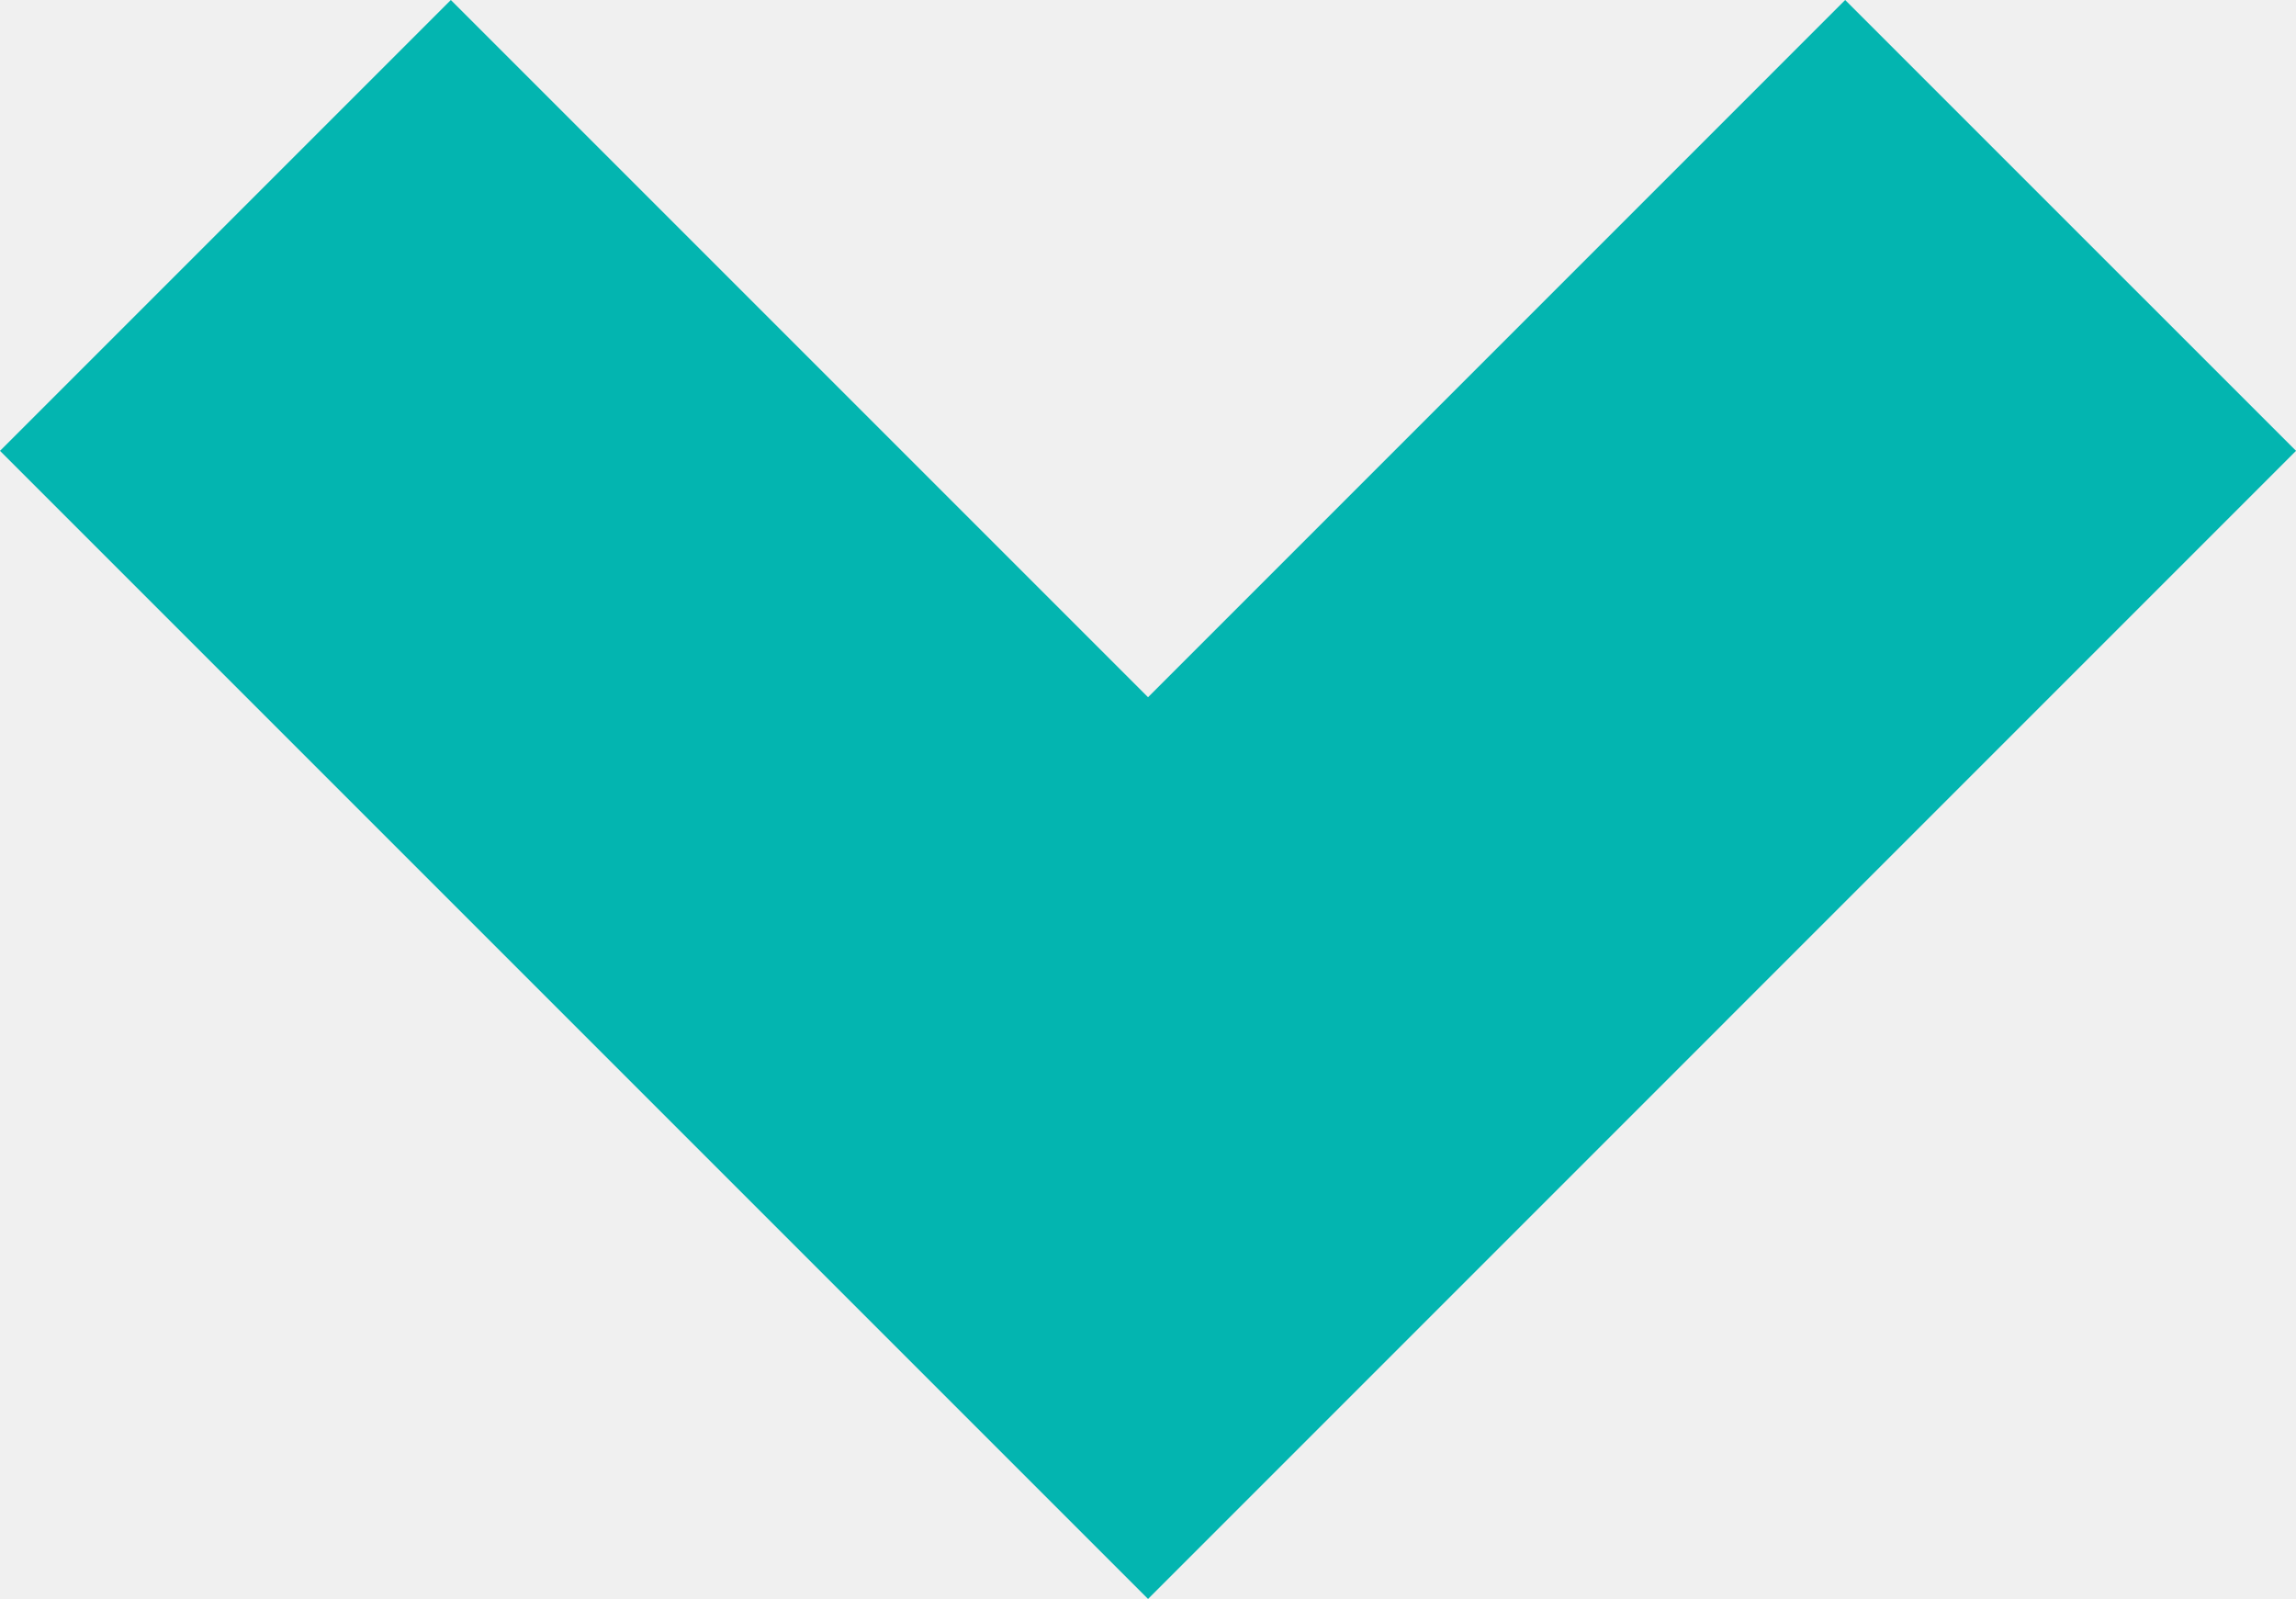
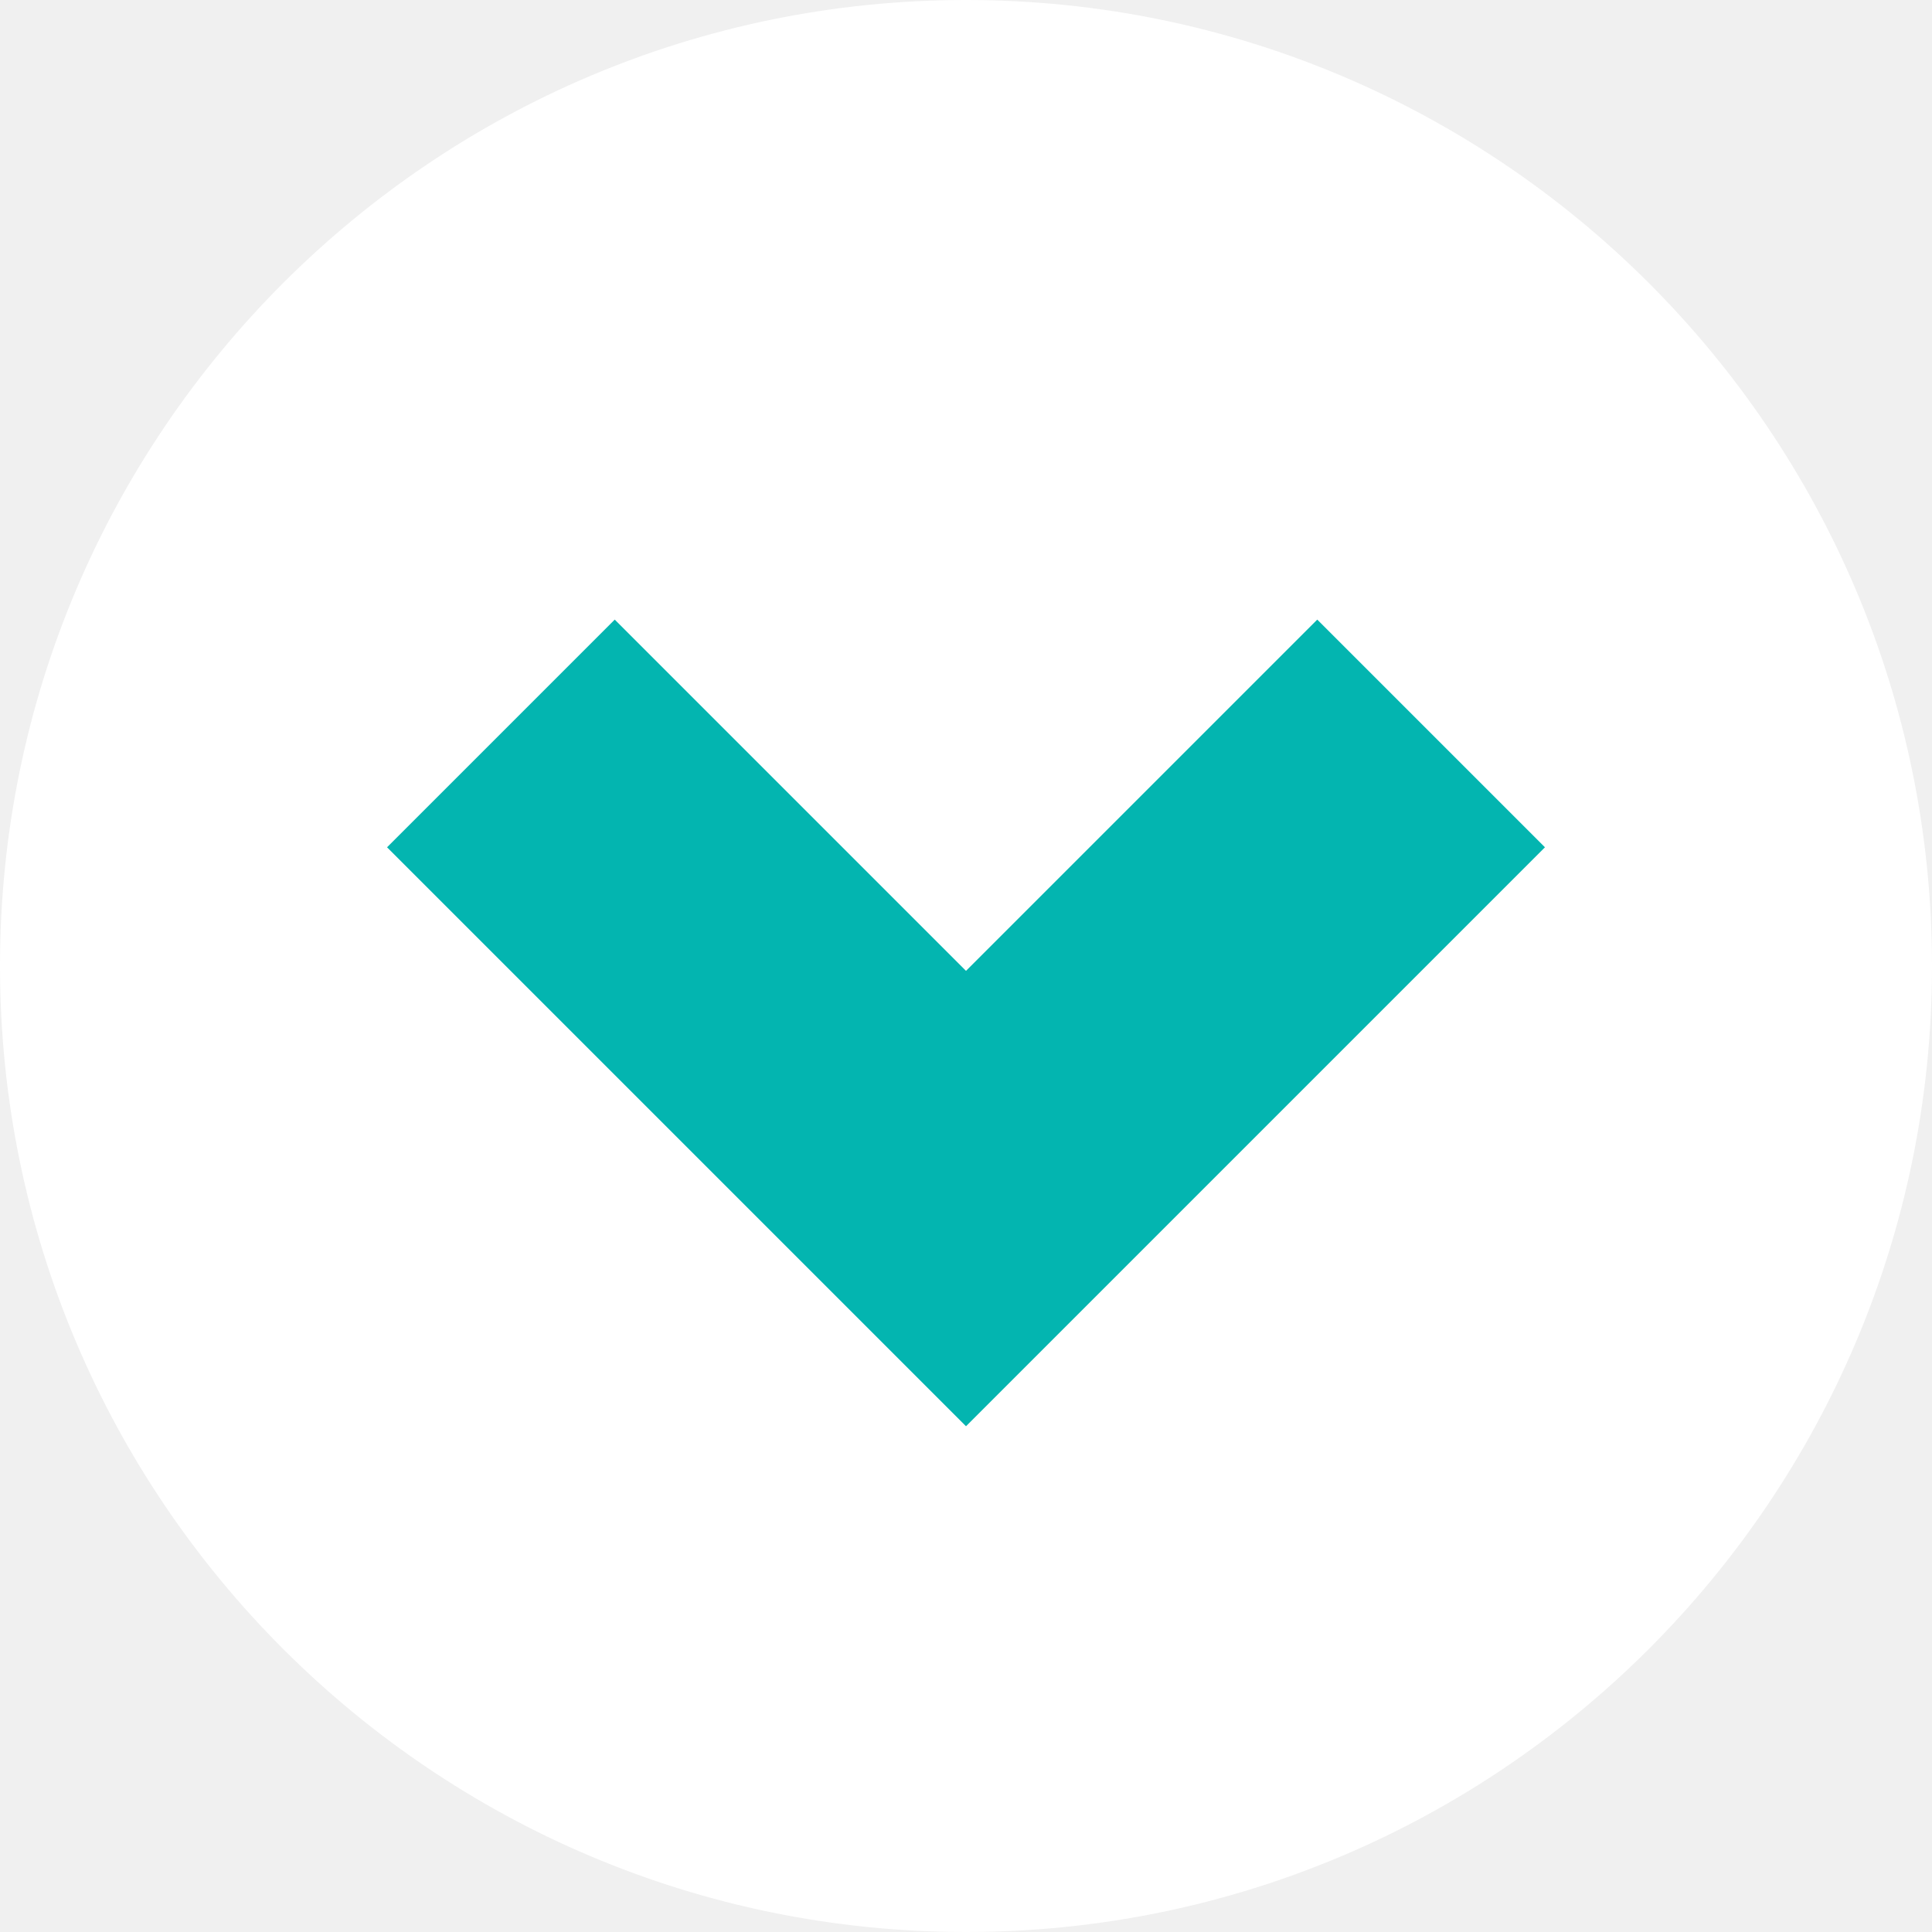
- <svg xmlns="http://www.w3.org/2000/svg" width="32.411" height="22.57" viewBox="0 0 32.411 22.57">
-   <path id="Caminho_187585" data-name="Caminho 187585" d="M2317.333,1900.266l13.024,13.024,13.023-13.024" transform="translate(-2314.151 -1897.084)" fill="none" stroke="#03b5b0" stroke-width="9" />
+ <svg xmlns="http://www.w3.org/2000/svg" version="1.2" viewBox="0 0 54 54" width="54" height="54">
+   <defs>
+     <clipPath clipPathUnits="userSpaceOnUse" id="cp1">
+       <path d="m-153-1718h360v4576h-360z" />
+     </clipPath>
+   </defs>
+   <style>.a{fill:#fff}.b{fill:none;stroke:#03b5b0;stroke-width:9}</style>
+   <g clip-path="url(#cp1)">
+     <path class="a" d="m27 54c-14.9 0-27-12.1-27-27 0-14.9 12.1-27 27-27 14.9 0 27 12.1 27 27 0 14.9-12.1 27-27 27z" />
+     <path class="b" d="m40 20.5l-13 13-13-13" />
+   </g>
</svg>
